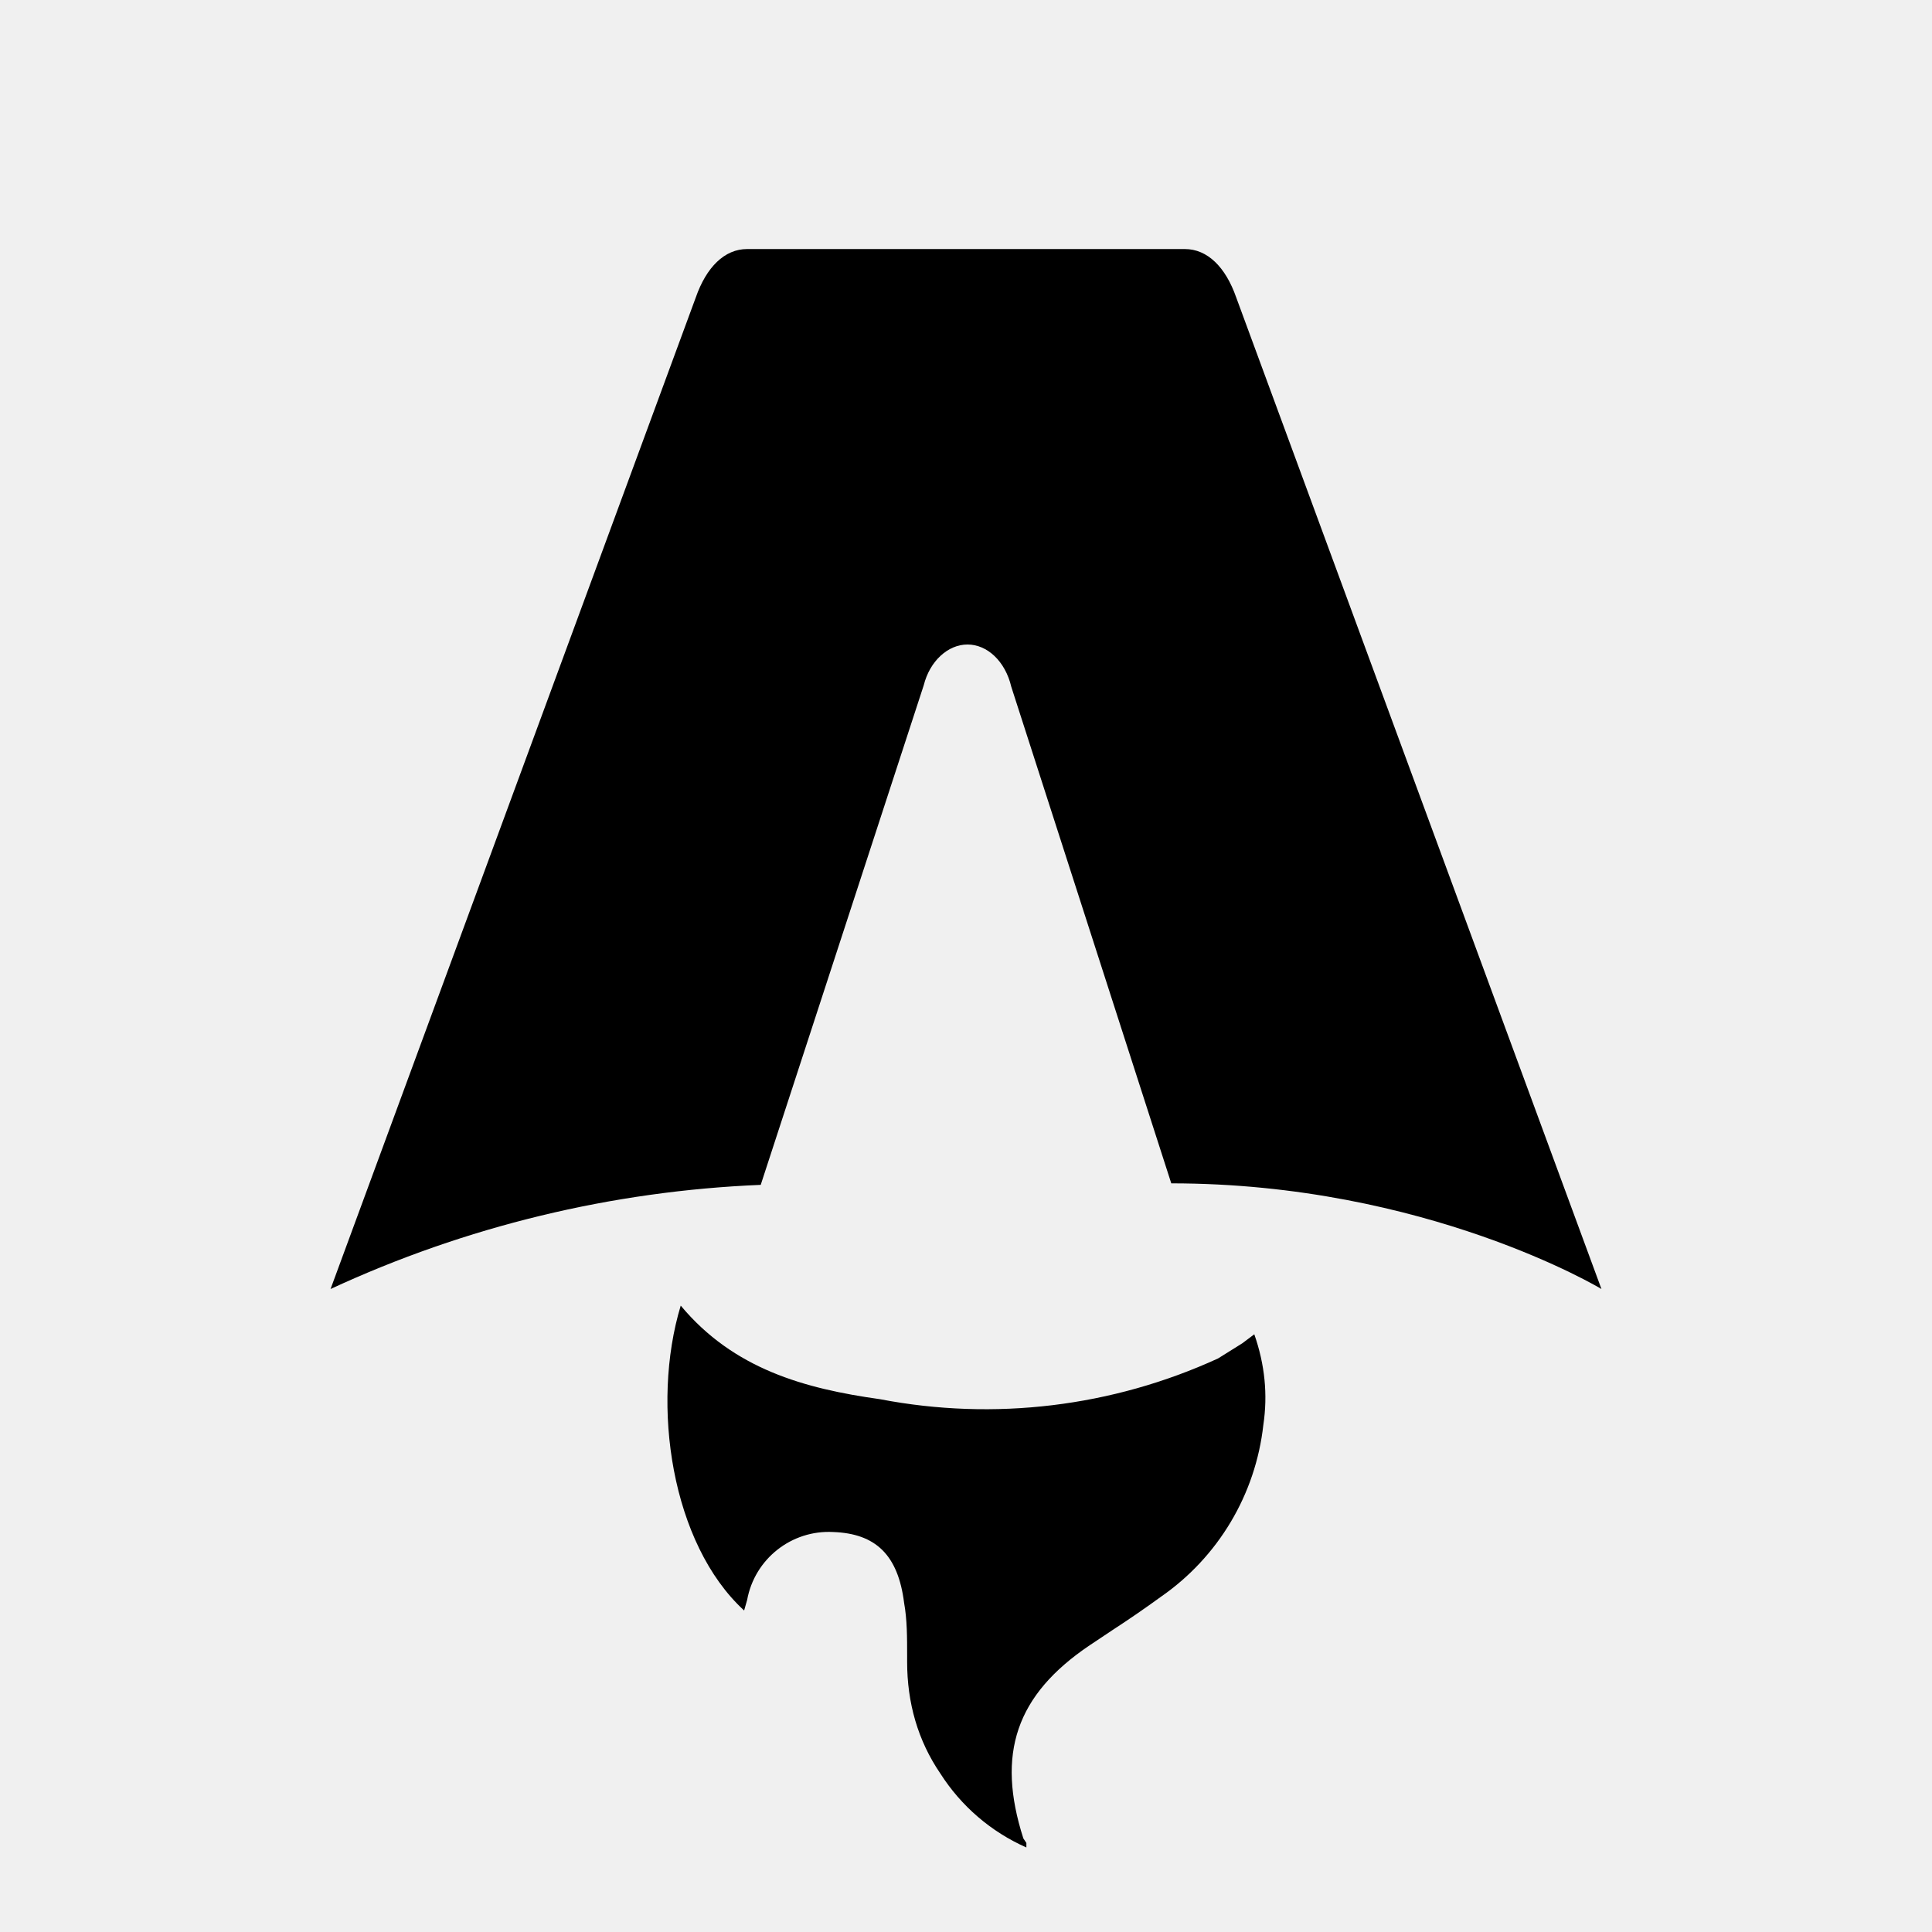
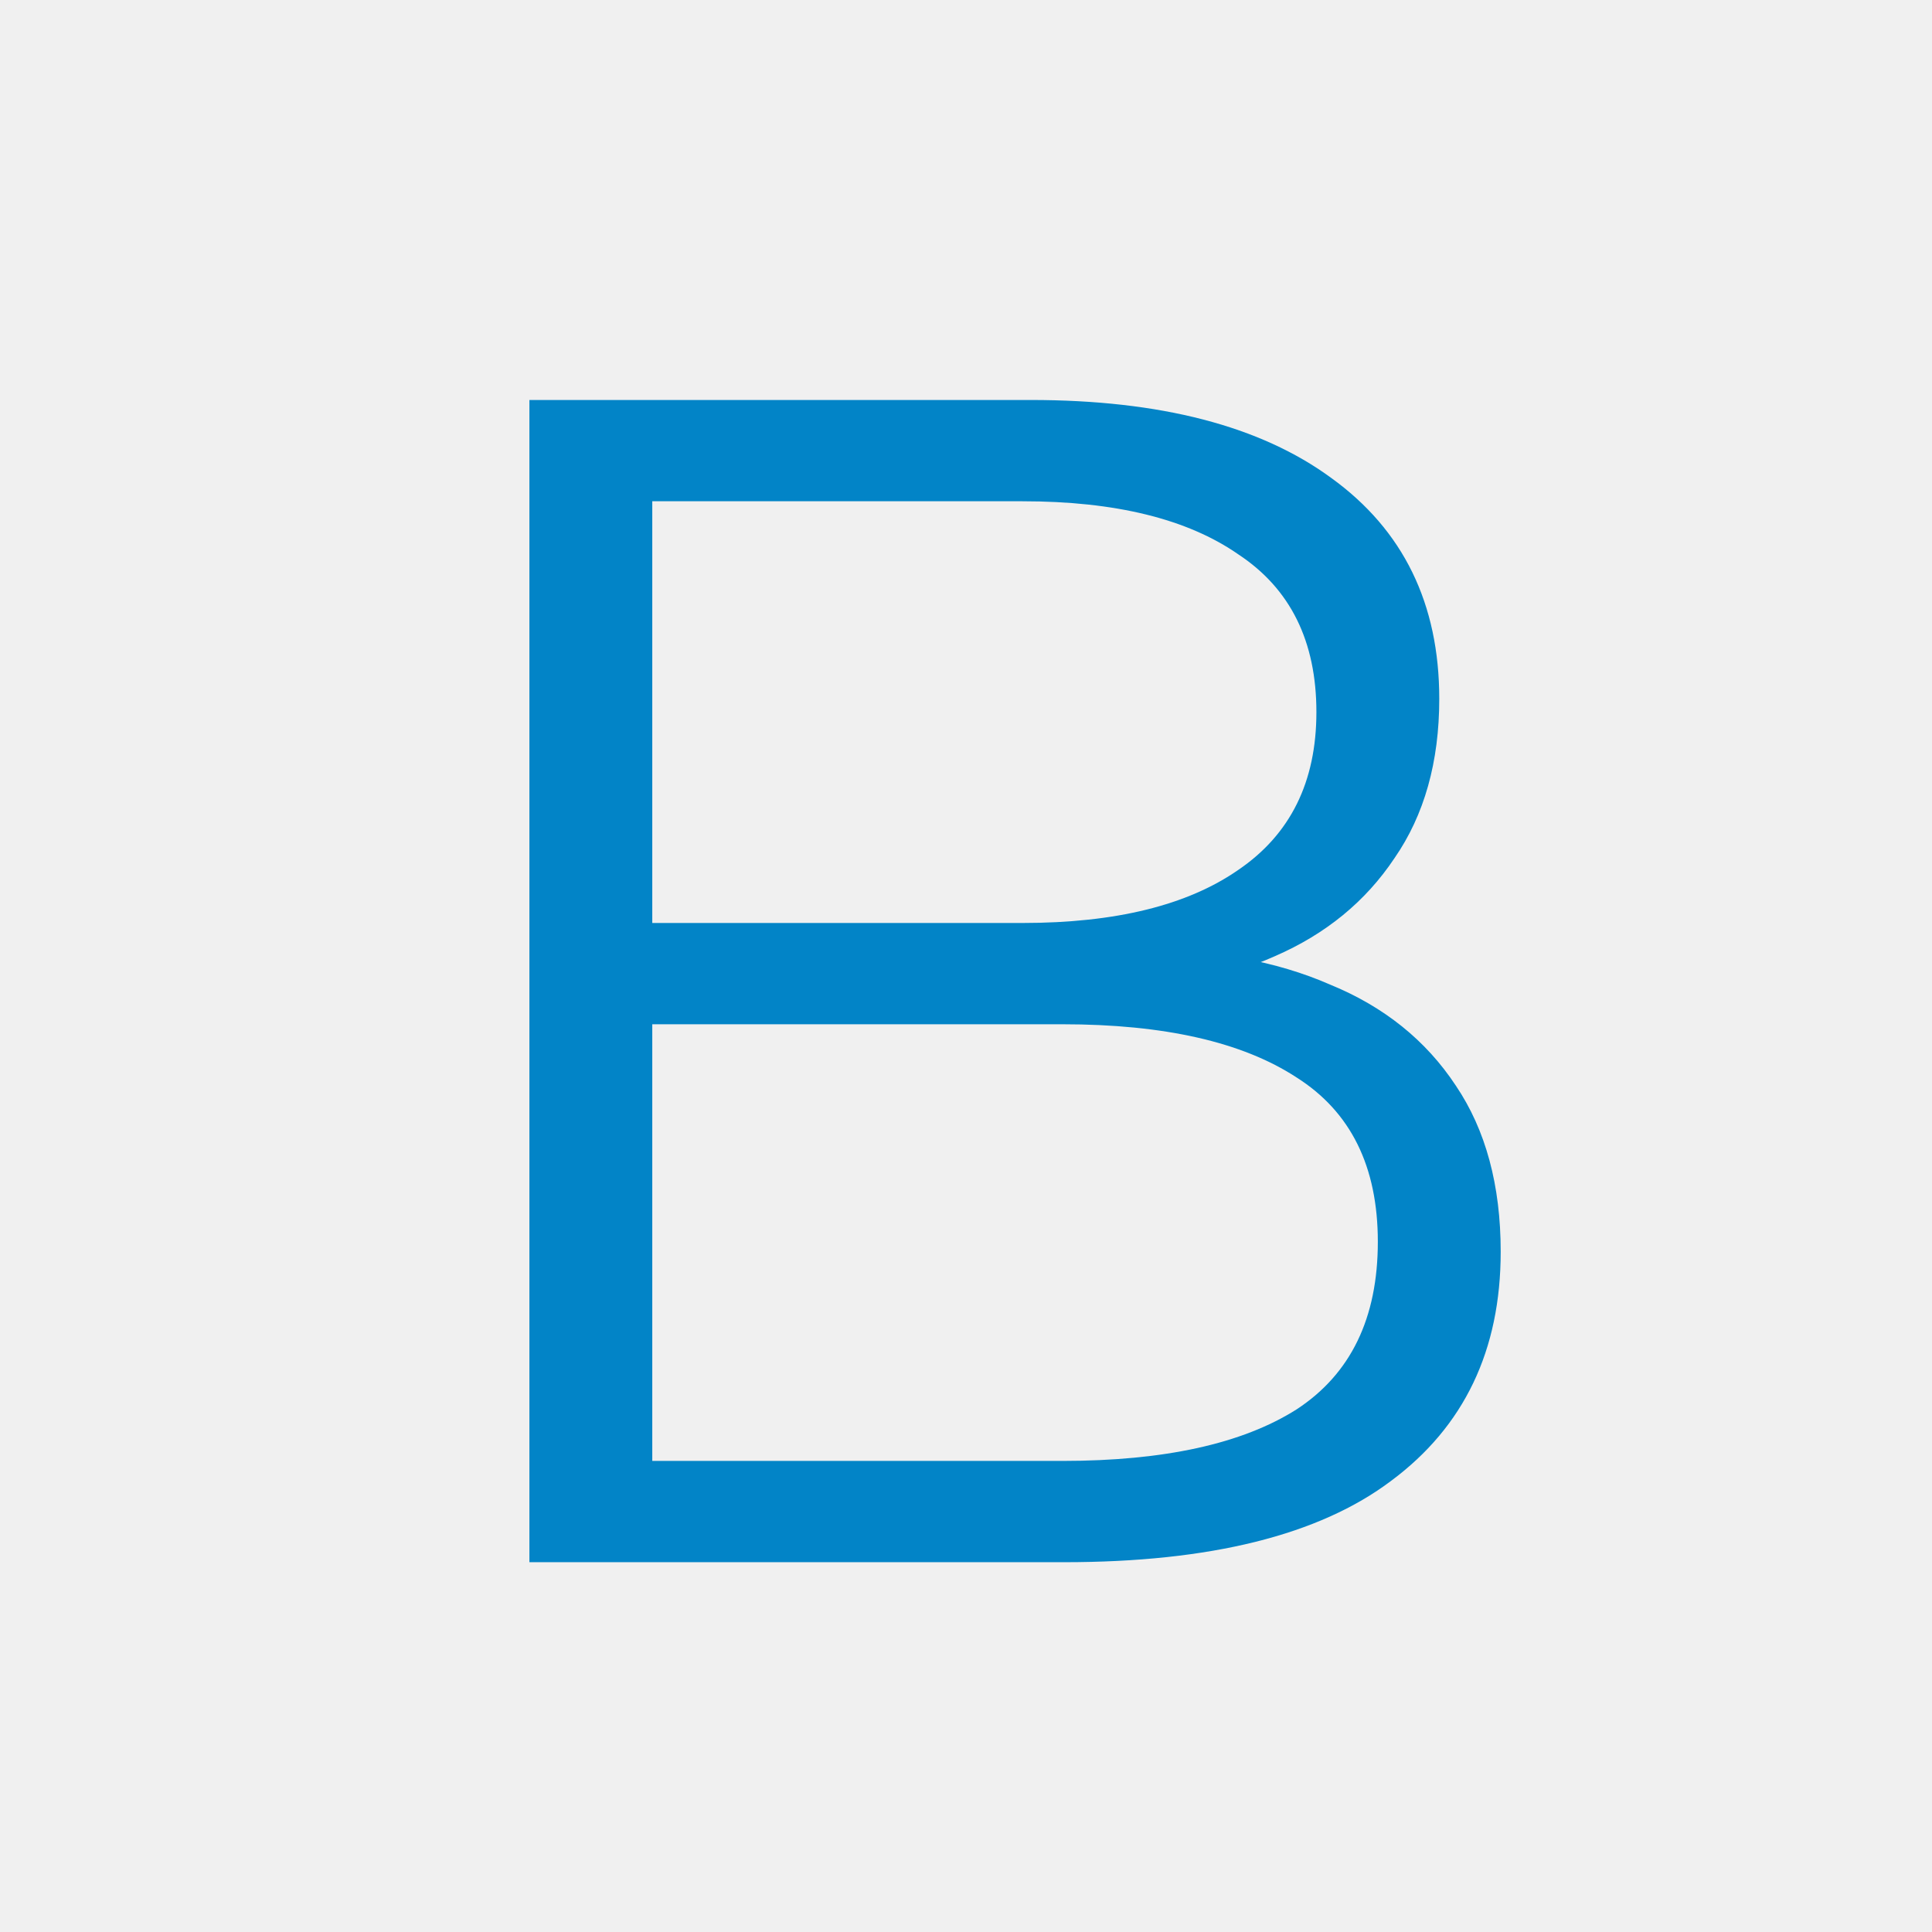
- <svg xmlns="http://www.w3.org/2000/svg" fill="none" viewBox="0 0 128 128">
-   <path d="M50.4 78.5a75.1 75.1 0 0 0-28.5 6.9l24.2-65.7c.7-2 1.9-3.2 3.4-3.2h29c1.5 0 2.7 1.2 3.4 3.2l24.2 65.7s-11.6-7-28.5-7L67 45.5c-.4-1.7-1.6-2.8-2.9-2.8-1.3 0-2.5 1.1-2.9 2.7L50.4 78.5Zm-1.1 28.2Zm-4.2-20.2c-2 6.6-.6 15.8 4.2 20.2a17.5 17.5 0 0 1 .2-.7 5.5 5.5 0 0 1 5.7-4.5c2.8.1 4.3 1.5 4.7 4.7.2 1.1.2 2.3.2 3.5v.4c0 2.7.7 5.2 2.2 7.4a13 13 0 0 0 5.7 4.9v-.3l-.2-.3c-1.8-5.6-.5-9.5 4.4-12.8l1.5-1a73 73 0 0 0 3.2-2.2 16 16 0 0 0 6.8-11.4c.3-2 .1-4-.6-6l-.8.6-1.6 1a37 37 0 0 1-22.4 2.7c-5-.7-9.7-2-13.2-6.2Z" />
-   <style>
-         path { fill: #000; }
-         @media (prefers-color-scheme: dark) {
-             path { fill: #FFF; }
-         }
-     </style>
+ <svg xmlns="http://www.w3.org/2000/svg" width="256" height="256" viewBox="0 0 256 256" fill="none">
+   <g clip-path="url(#clip0_71_18)">
+     <path d="M70.15 207V53H136.59C153.75 53 167.024 56.447 176.41 63.34C185.944 70.233 190.71 79.987 190.71 92.6C190.71 100.96 188.73 108 184.77 113.72C180.957 119.44 175.677 123.767 168.93 126.7C162.33 129.633 155.07 131.1 147.15 131.1L150.89 125.82C160.717 125.82 169.15 127.36 176.19 130.44C183.377 133.373 188.95 137.847 192.91 143.86C196.87 149.727 198.85 157.06 198.85 165.86C198.85 178.913 194.01 189.033 184.33 196.22C174.797 203.407 160.35 207 140.99 207H70.15ZM86.43 193.58H140.77C154.264 193.58 164.604 191.307 171.79 186.76C178.977 182.067 182.57 174.66 182.57 164.54C182.57 154.567 178.977 147.307 171.79 142.76C164.604 138.067 154.264 135.72 140.77 135.72H84.67V122.3H135.49C147.81 122.3 157.344 119.953 164.09 115.26C170.984 110.567 174.43 103.6 174.43 94.36C174.43 84.973 170.984 78.007 164.09 73.46C157.344 68.767 147.81 66.42 135.49 66.42H86.43V193.58Z" fill="#0284C7" />
+   </g>
+   <defs>
+     <clipPath id="clip0_71_18">
+       <rect width="256" height="256" fill="white" />
+     </clipPath>
+   </defs>
</svg>
